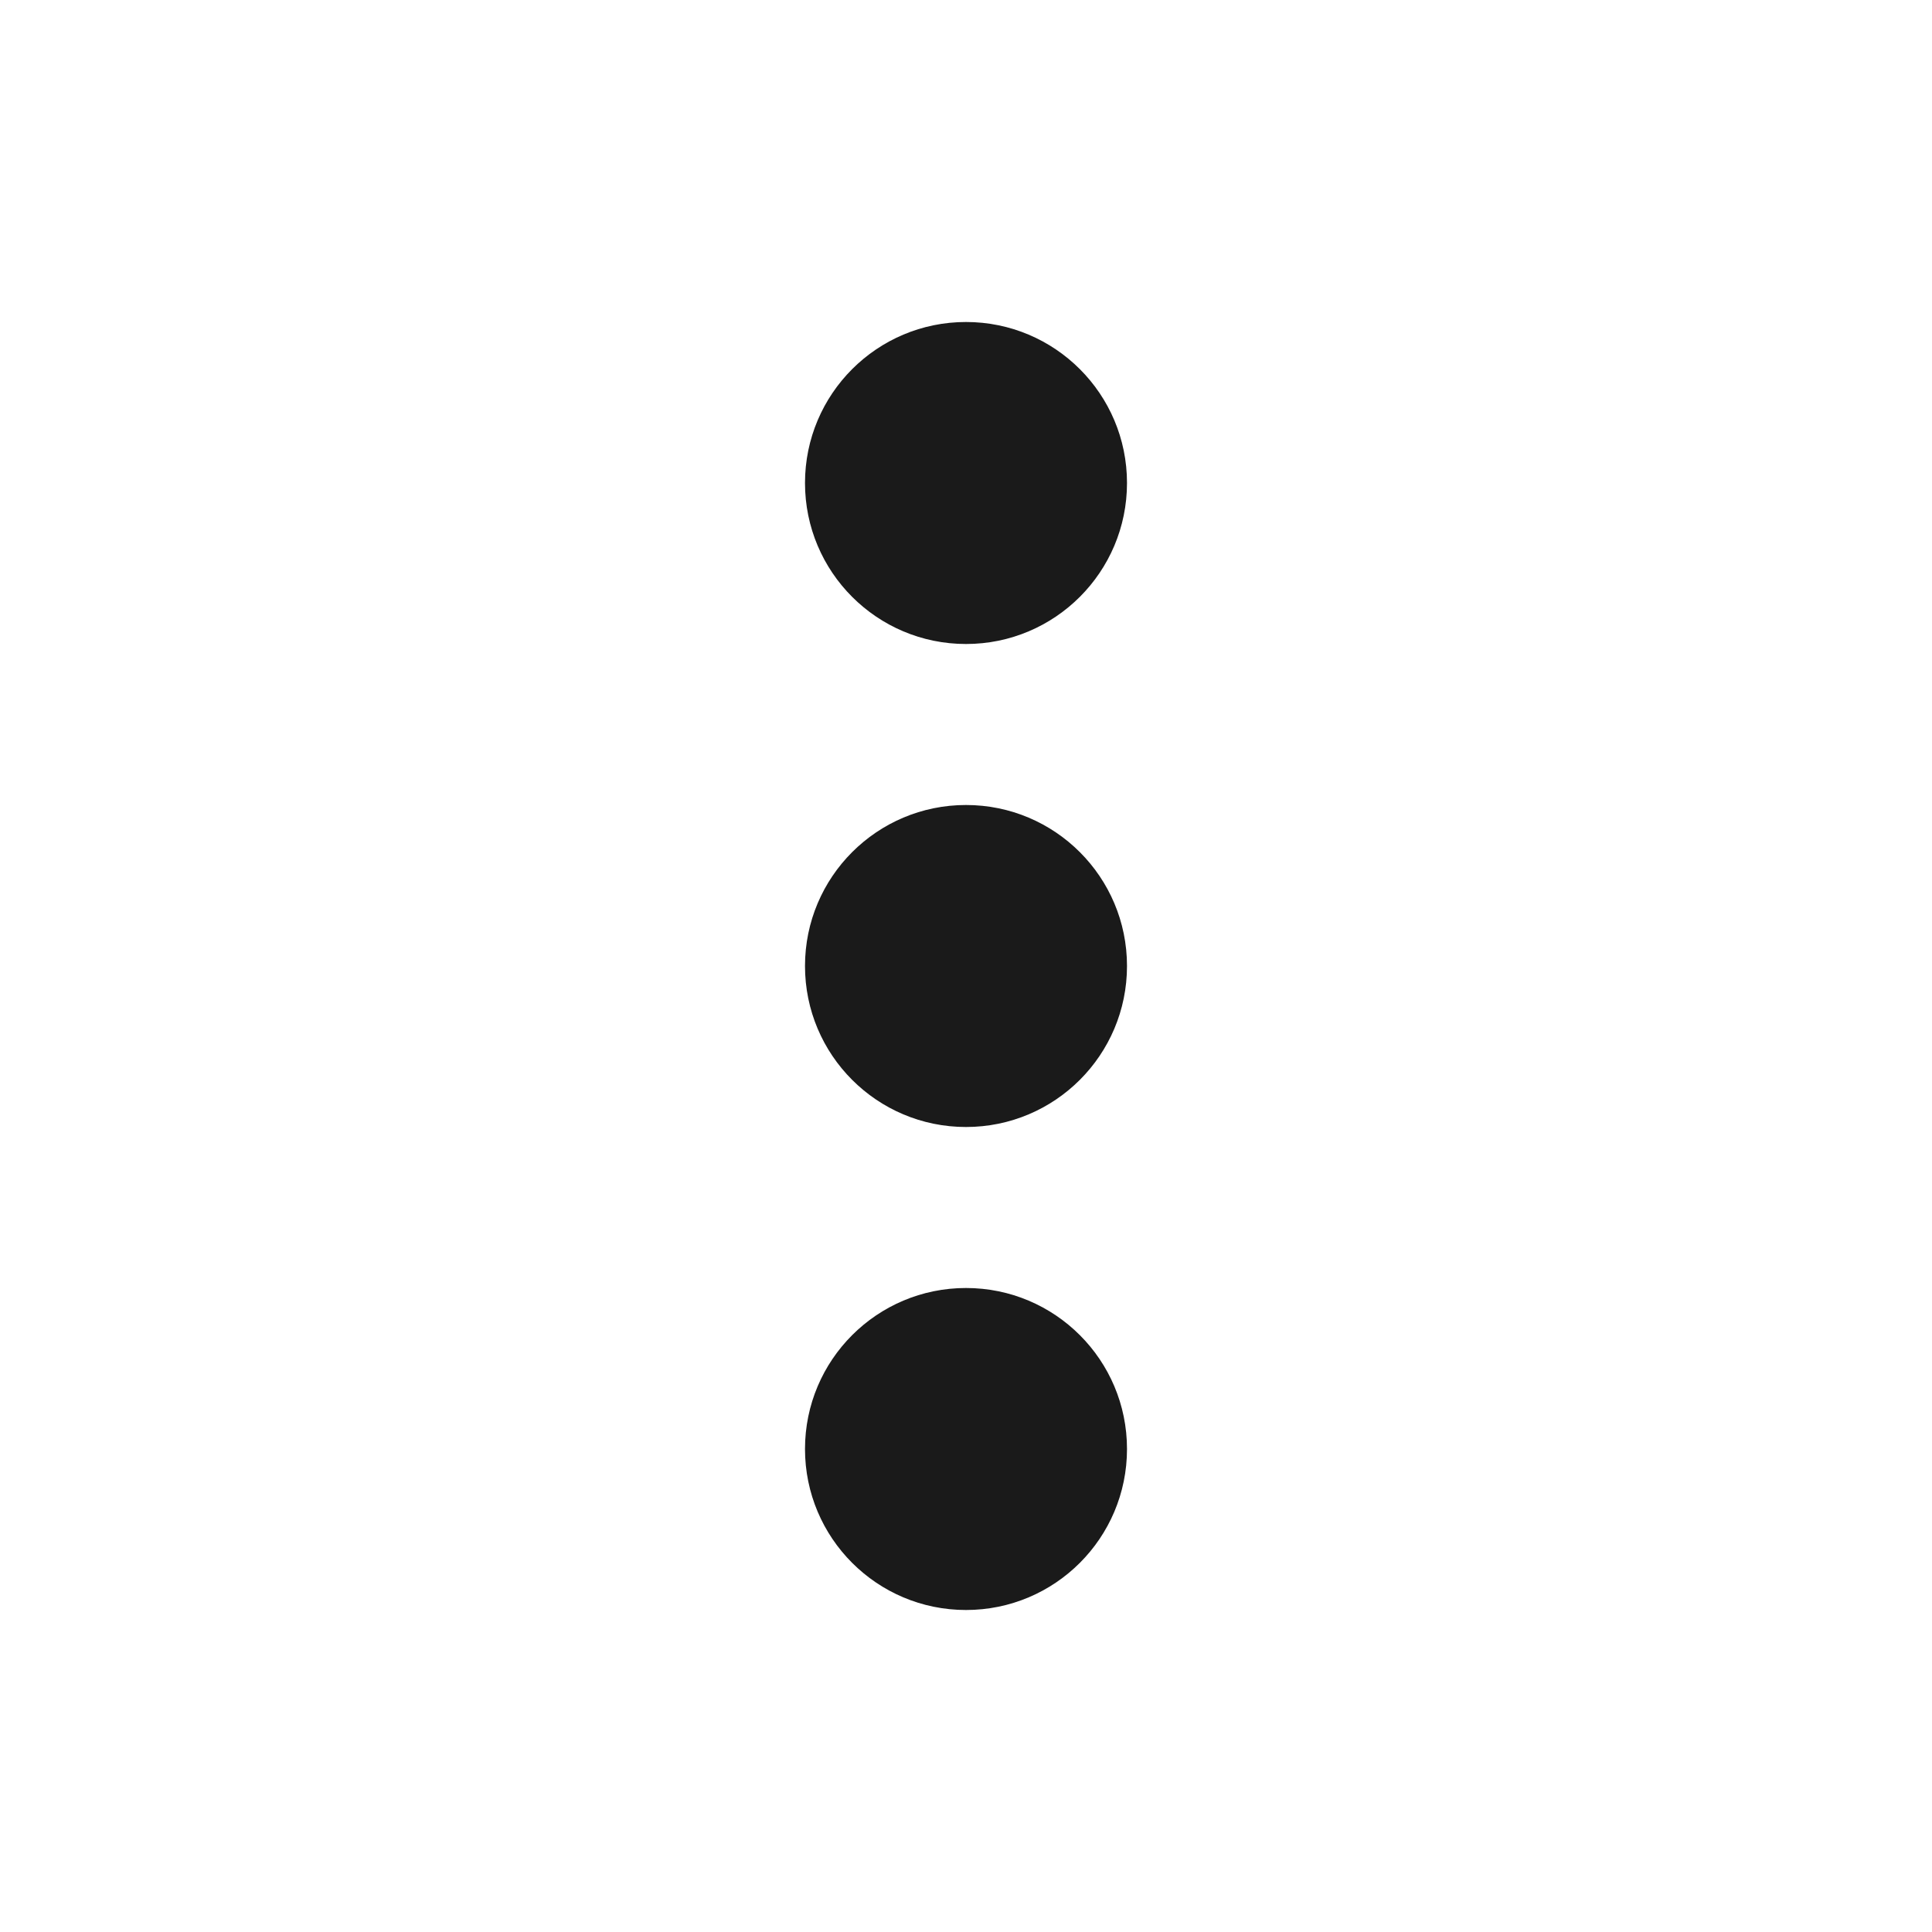
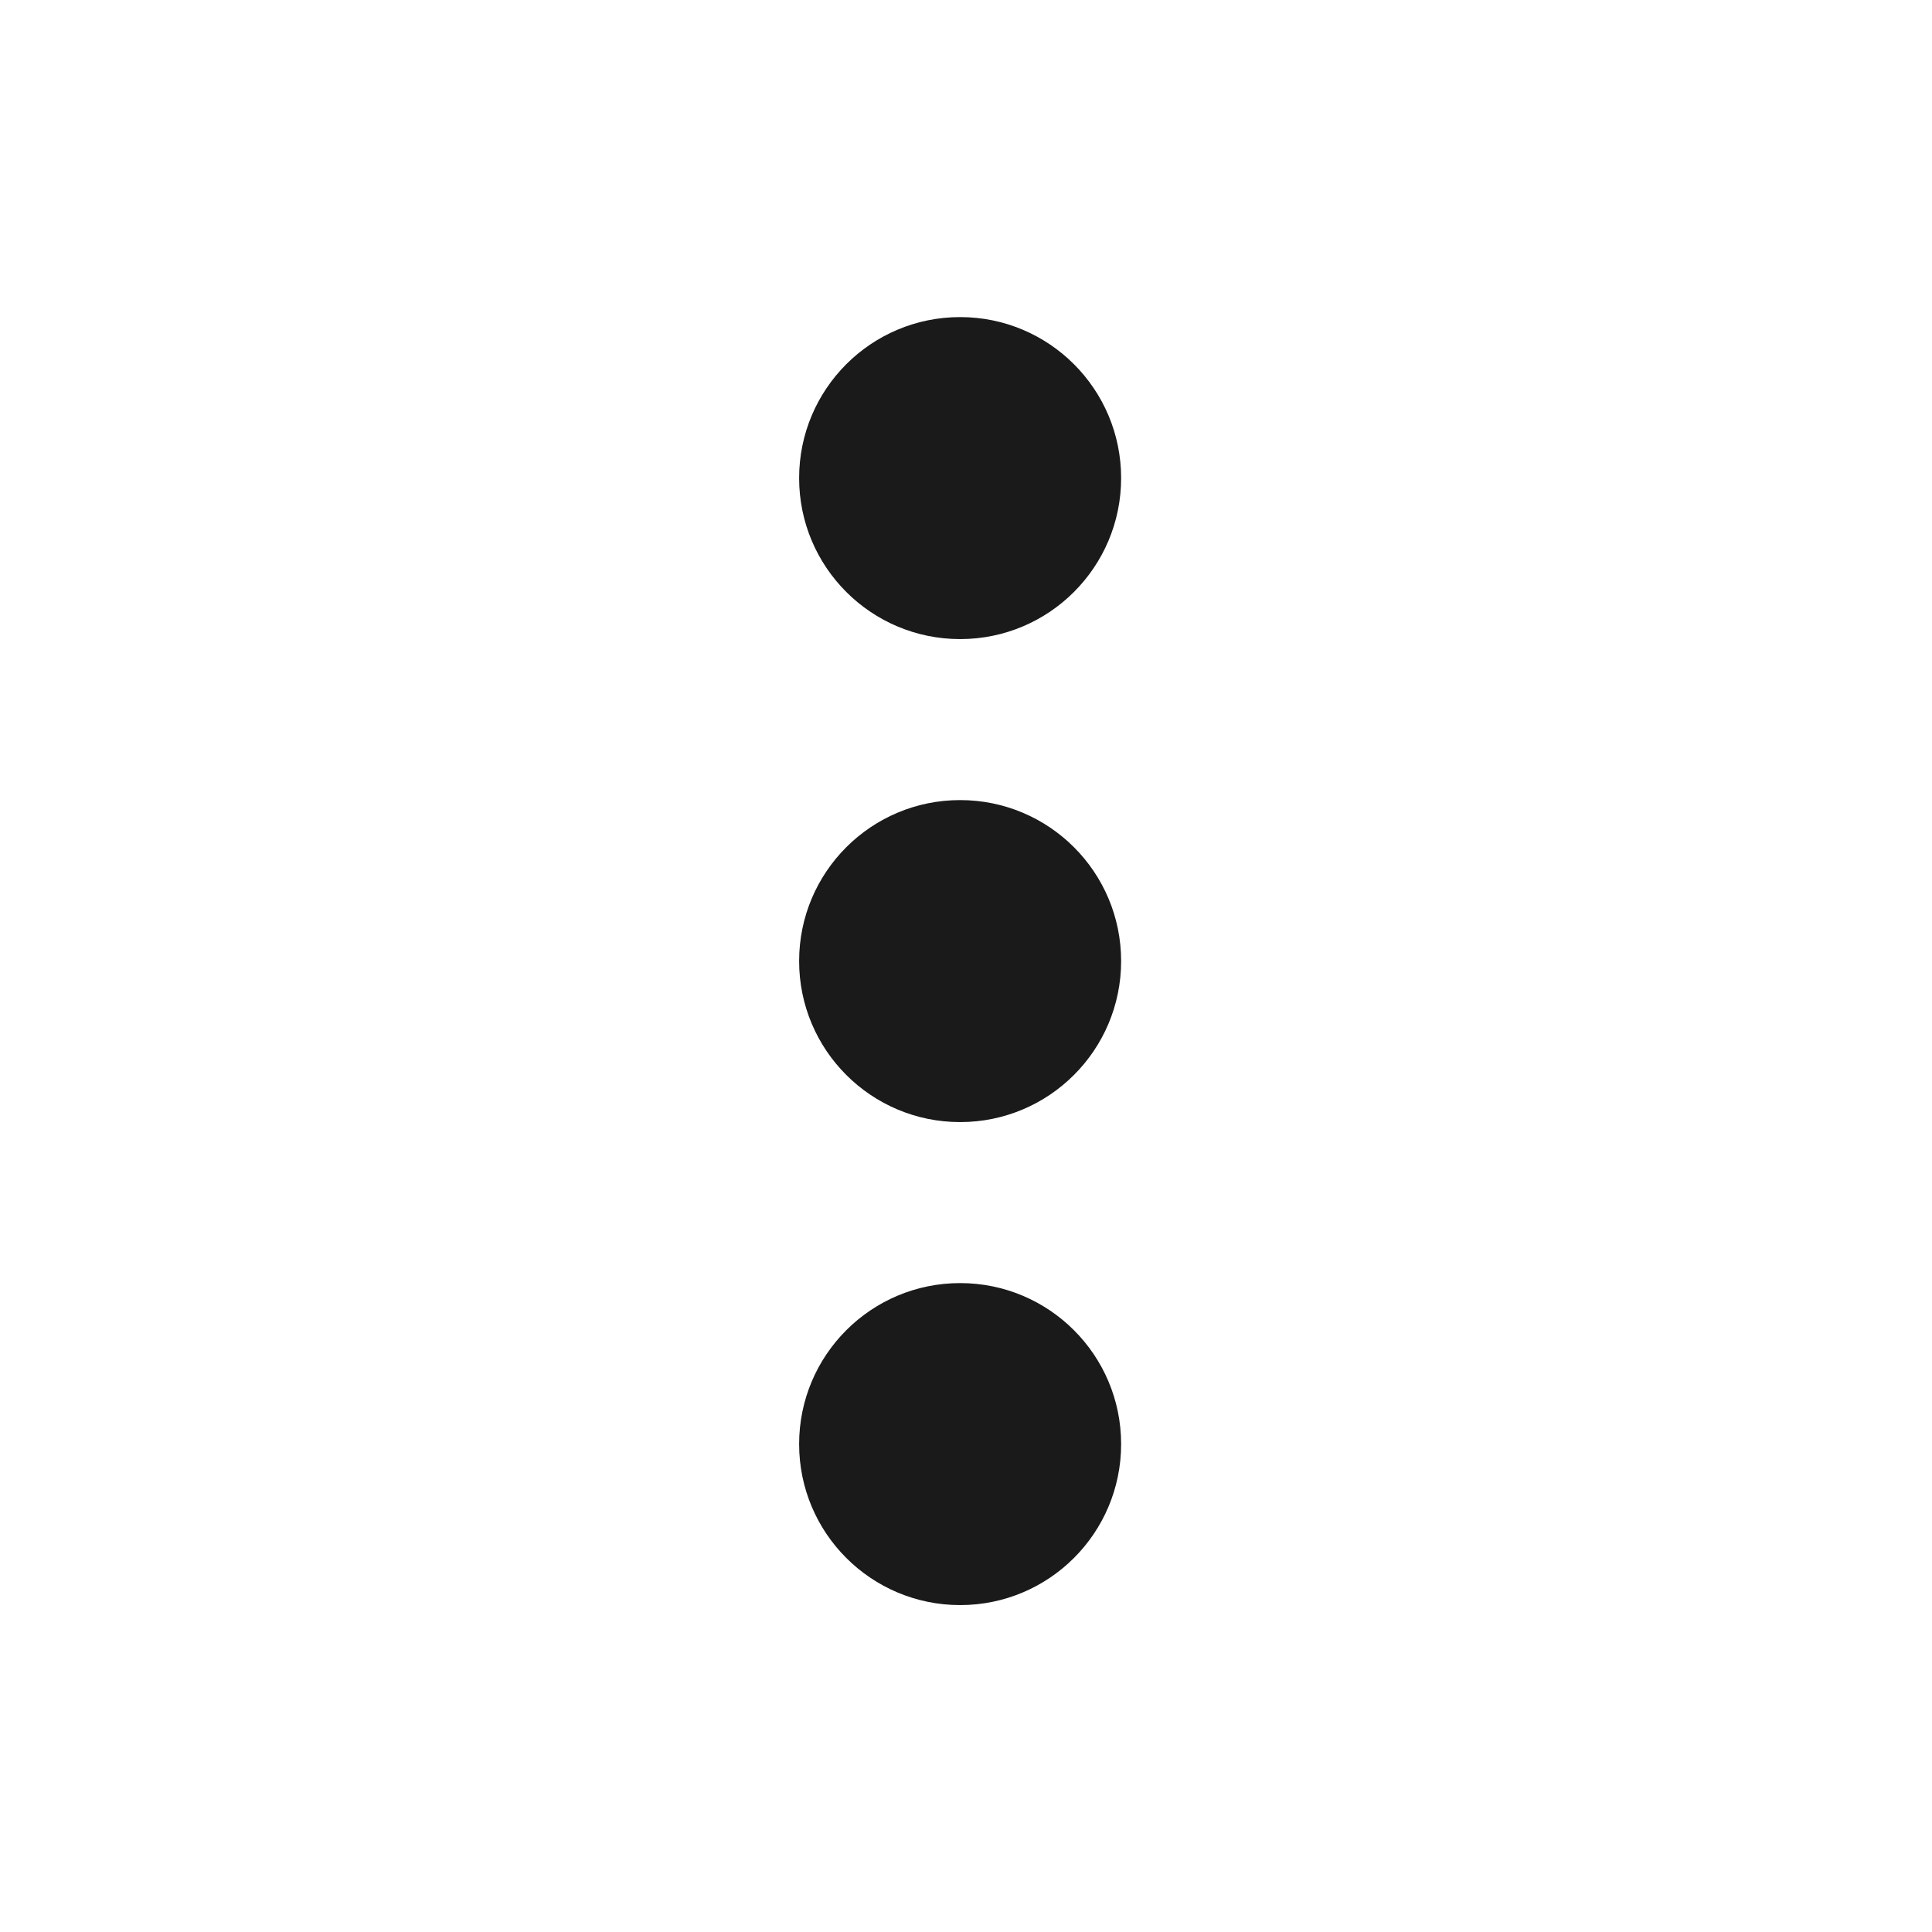
- <svg xmlns="http://www.w3.org/2000/svg" fill="#000000" viewBox="0 0 48 48" version="1.1" id="svg4">
+ <svg xmlns="http://www.w3.org/2000/svg" viewBox="0 0 24 24" version="1.1" id="svg4" width="24" height="24" style="fill:#000000">
  <defs id="defs8" />
-   <path d="m24 16c2.21 0 4-1.79 4-4s-1.79-4-4-4-4 1.79-4 4 1.79 4 4 4m0 4c-2.21 0-4 1.79-4 4s1.79 4 4 4 4-1.79 4-4-1.79-4-4-4m0 12c-2.21 0-4 1.79-4 4s1.79 4 4 4 4-1.79 4-4-1.79-4-4-4" id="path2" style="fill:#1a1a1a" />
+   <path d="m 11.927,7.939 c 1.105,0 2,-0.895 2,-2 0,-1.105 -0.895,-2 -2,-2 -1.105,0 -2,0.895 -2,2 0,1.105 0.895,2 2,2 m 0,2 c -1.105,0 -2,0.895 -2,2 0,1.105 0.895,2 2,2 1.105,0 2,-0.895 2,-2 0,-1.105 -0.895,-2 -2,-2 m 0,6 c -1.105,0 -2,0.895 -2,2 0,1.105 0.895,2 2,2 1.105,0 2,-0.895 2,-2 0,-1.105 -0.895,-2 -2,-2" id="path2" style="fill:#1a1a1a;stroke-width:0.5" />
</svg>
